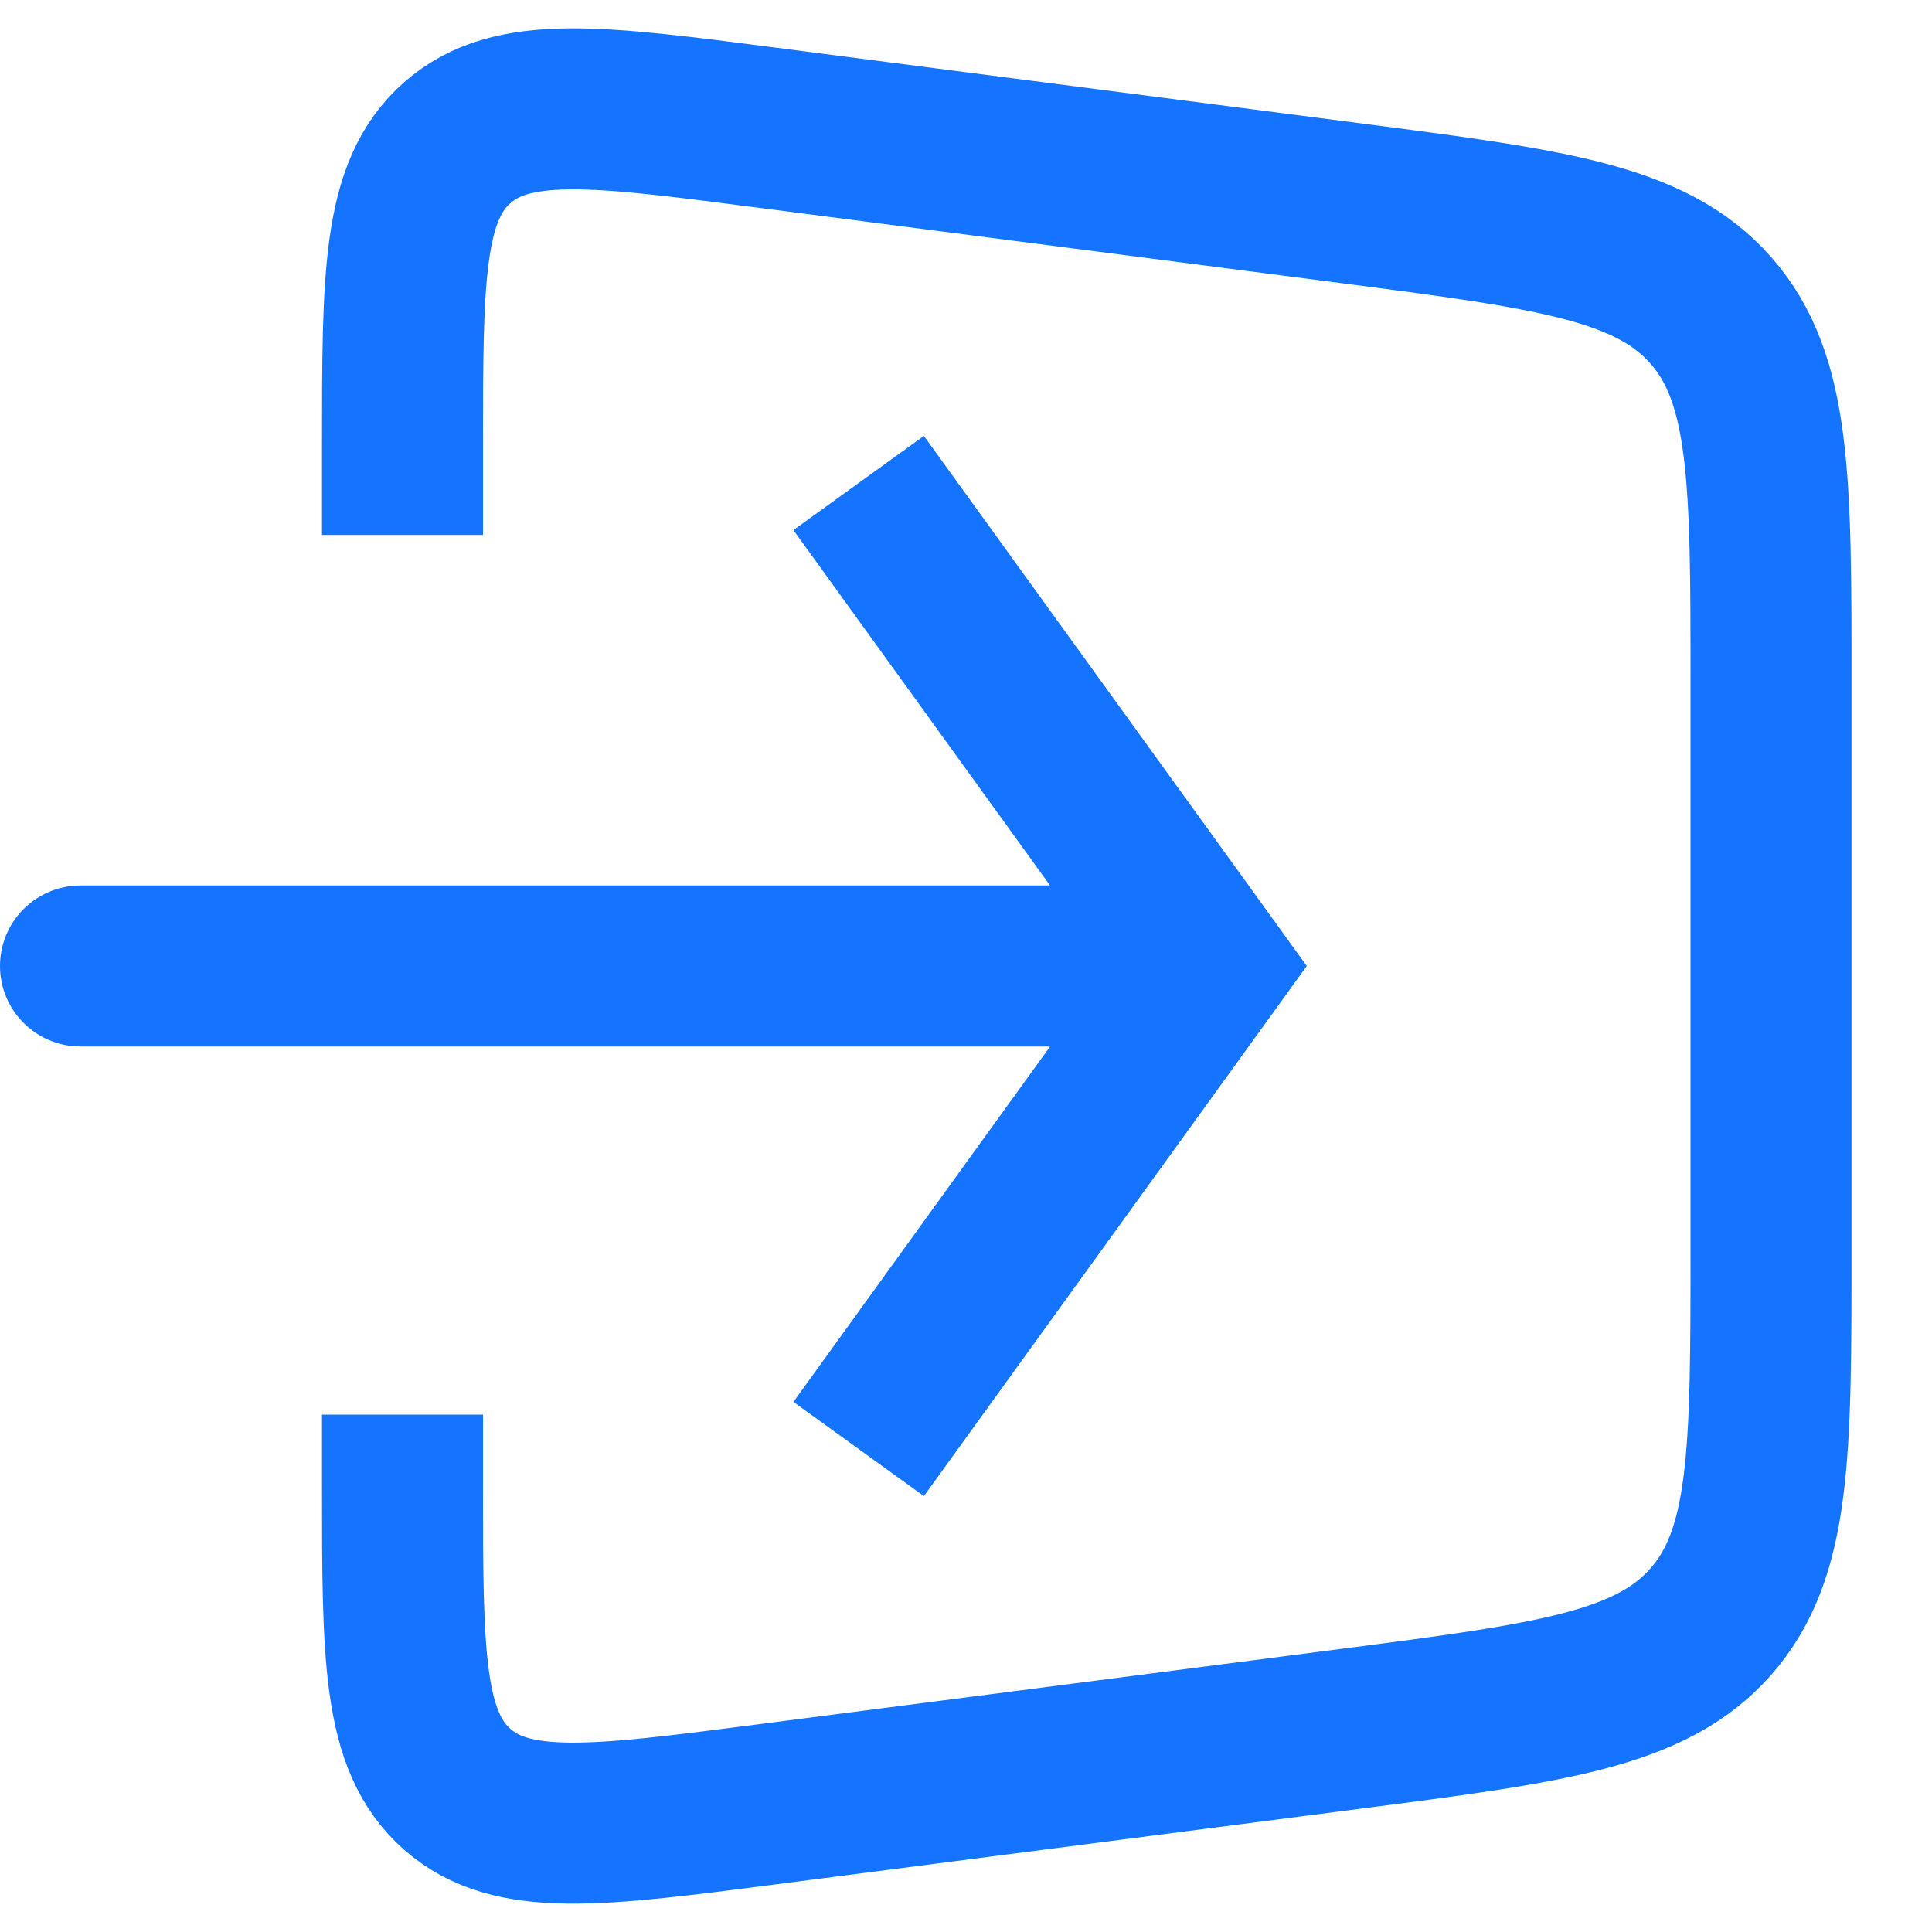
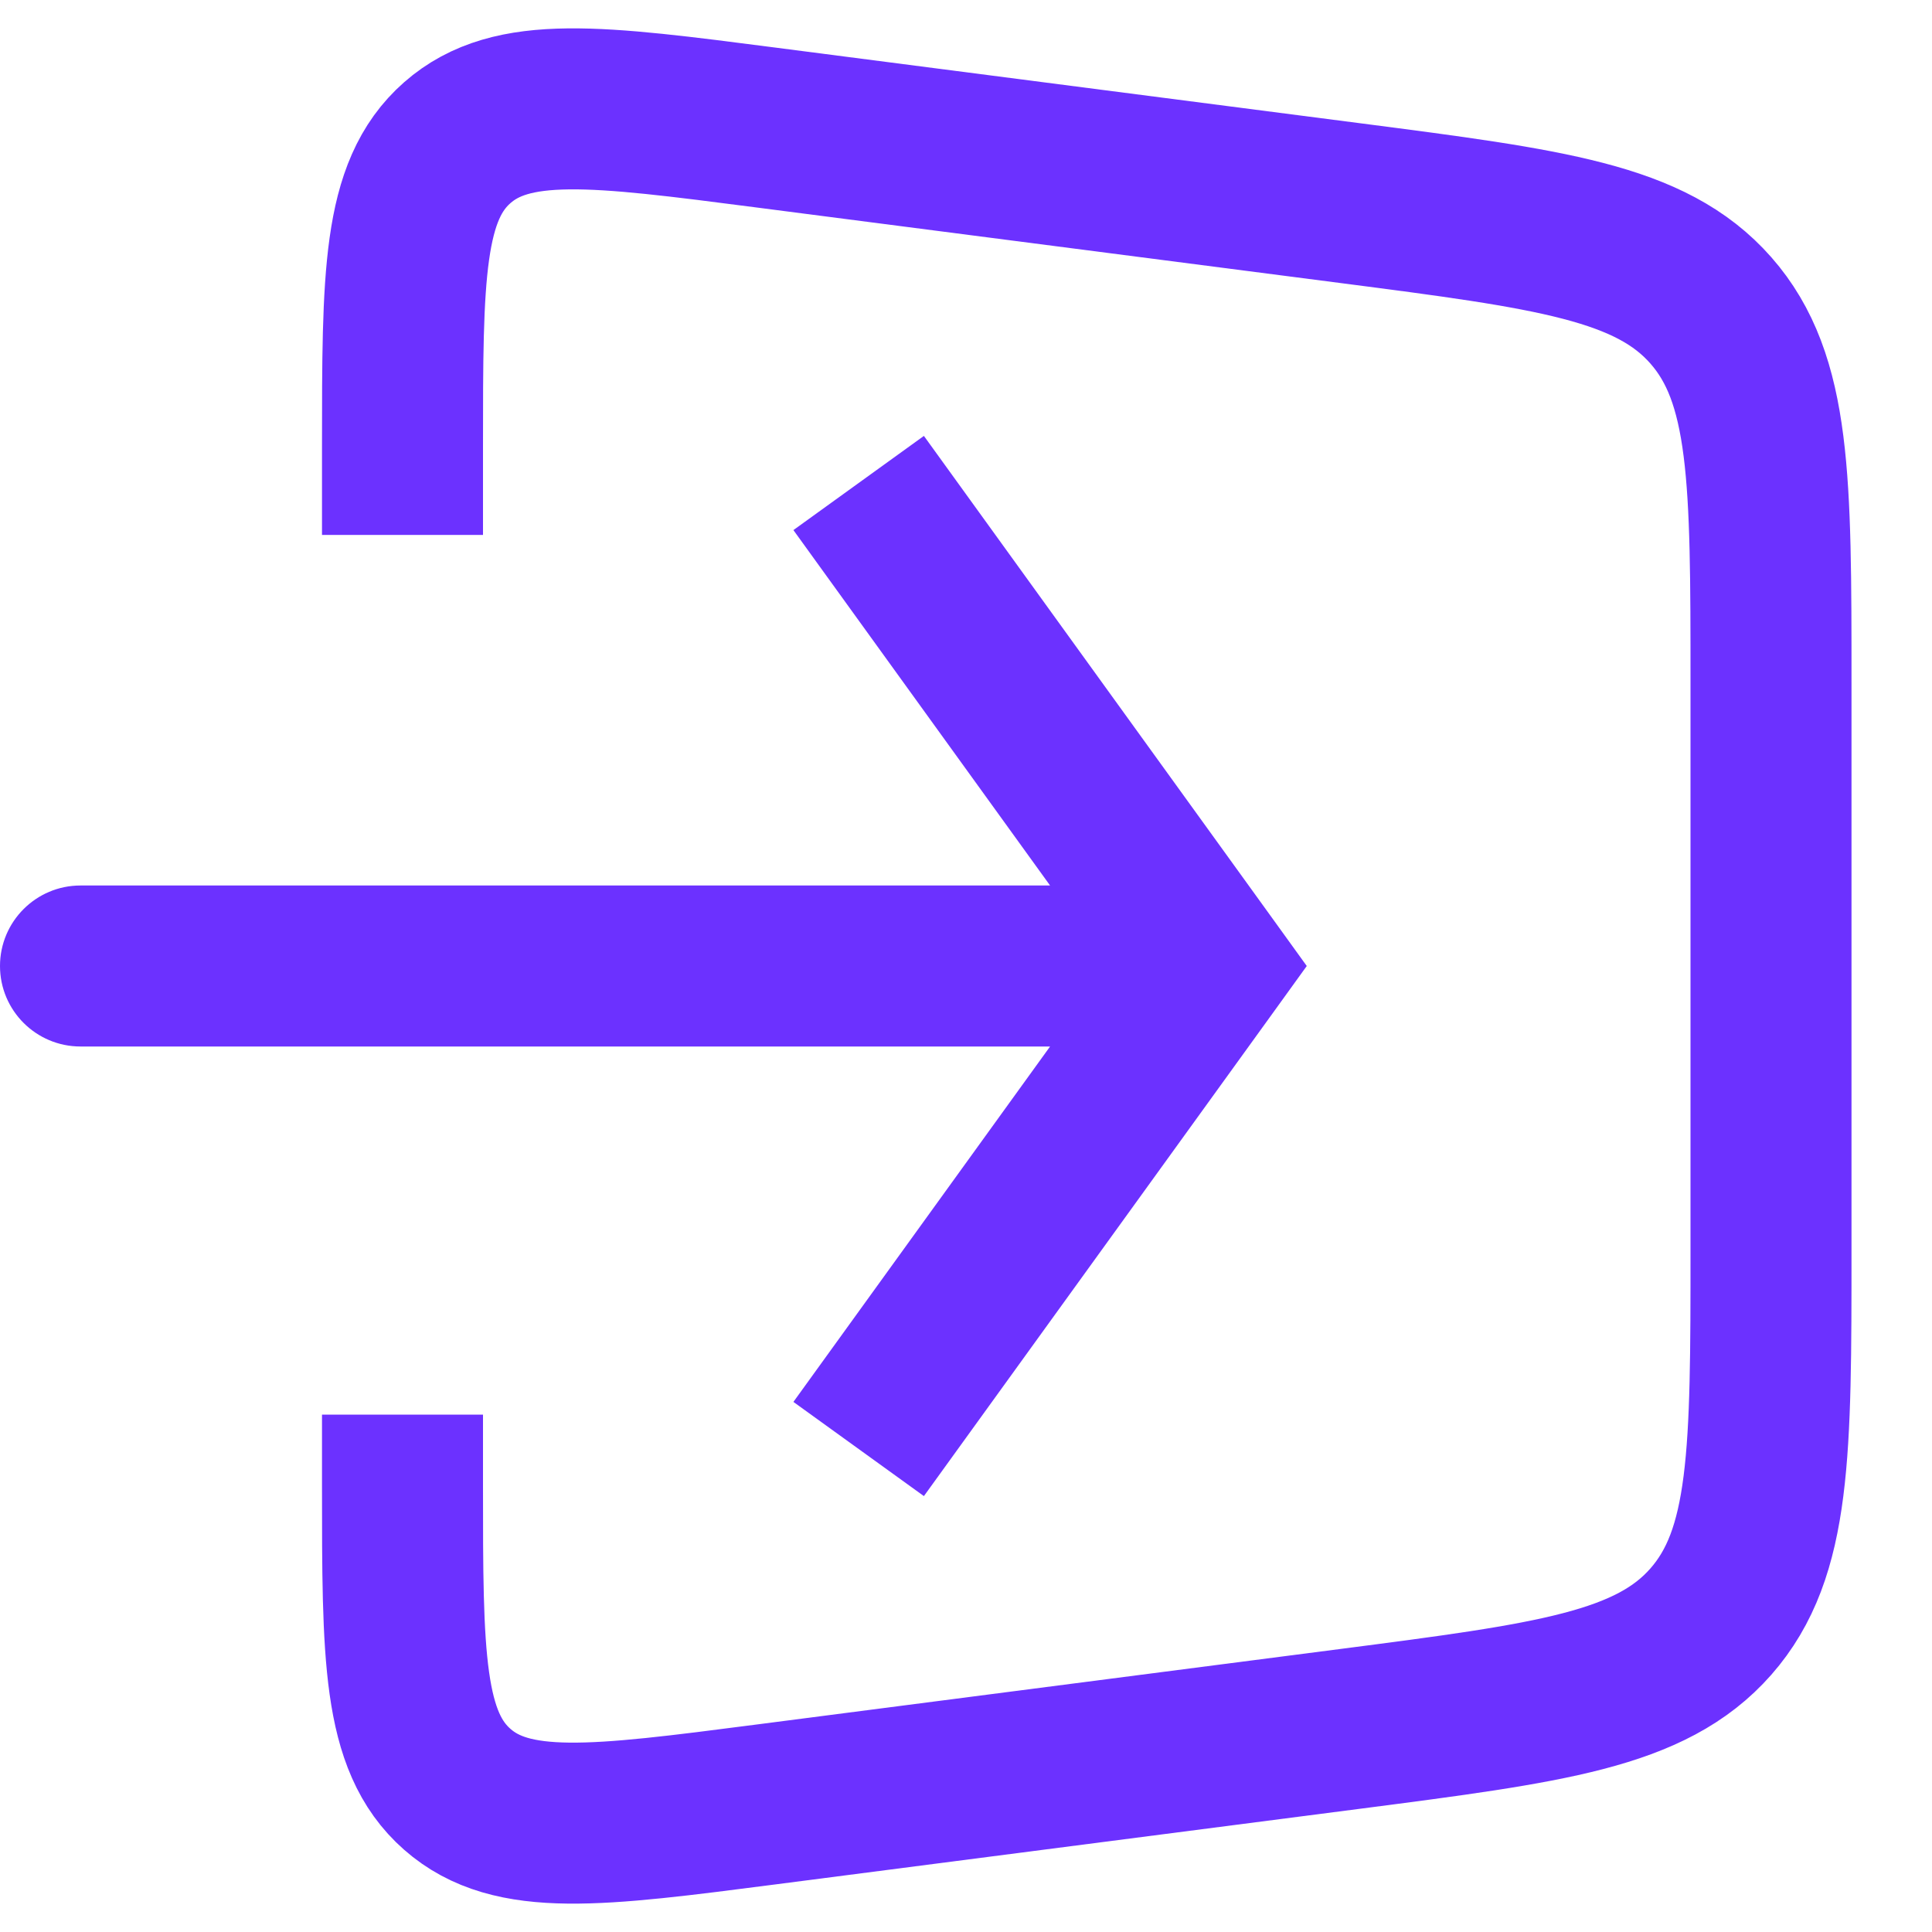
<svg xmlns="http://www.w3.org/2000/svg" width="24" height="24" viewBox="0 0 24 24" fill="none">
-   <path d="M5 6.645V5.551C5 3.431 5 2.371 5.68 1.773C6.359 1.176 7.411 1.312 9.513 1.584L16.77 2.523C19.261 2.846 20.507 3.007 21.253 3.856C22 4.706 22 5.962 22 8.474V15.526C22 18.038 22 19.294 21.253 20.144C20.507 20.993 19.261 21.154 16.77 21.477L9.513 22.416C7.411 22.688 6.359 22.824 5.68 22.227C5 21.629 5 20.569 5 18.449V17.573" stroke=" #1474ff " stroke-width="2" />
-   <path d="M15 12L15.811 11.415L16.233 12L15.811 12.585L15 12ZM1 13C0.448 13 0 12.552 0 12C0 11.448 0.448 11 1 11V13ZM11.477 5.415L15.811 11.415L14.189 12.585L9.856 6.585L11.477 5.415ZM15.811 12.585L11.477 18.585L9.856 17.415L14.189 11.415L15.811 12.585ZM15 13H1V11H15V13Z" fill=" #1474ff " />
+   <path d="M5 6.645V5.551C5 3.431 5 2.371 5.68 1.773C6.359 1.176 7.411 1.312 9.513 1.584L16.77 2.523C19.261 2.846 20.507 3.007 21.253 3.856C22 4.706 22 5.962 22 8.474V15.526C22 18.038 22 19.294 21.253 20.144C20.507 20.993 19.261 21.154 16.77 21.477L9.513 22.416C7.411 22.688 6.359 22.824 5.68 22.227C5 21.629 5 20.569 5 18.449V17.573" stroke="  #6c31ff " stroke-width="2" />
+   <path d="M15 12L15.811 11.415L16.233 12L15.811 12.585L15 12ZM1 13C0.448 13 0 12.552 0 12C0 11.448 0.448 11 1 11V13ZM11.477 5.415L15.811 11.415L14.189 12.585L9.856 6.585L11.477 5.415ZM15.811 12.585L11.477 18.585L9.856 17.415L14.189 11.415L15.811 12.585ZM15 13H1V11H15V13Z" fill="  #6c31ff " />
</svg>
